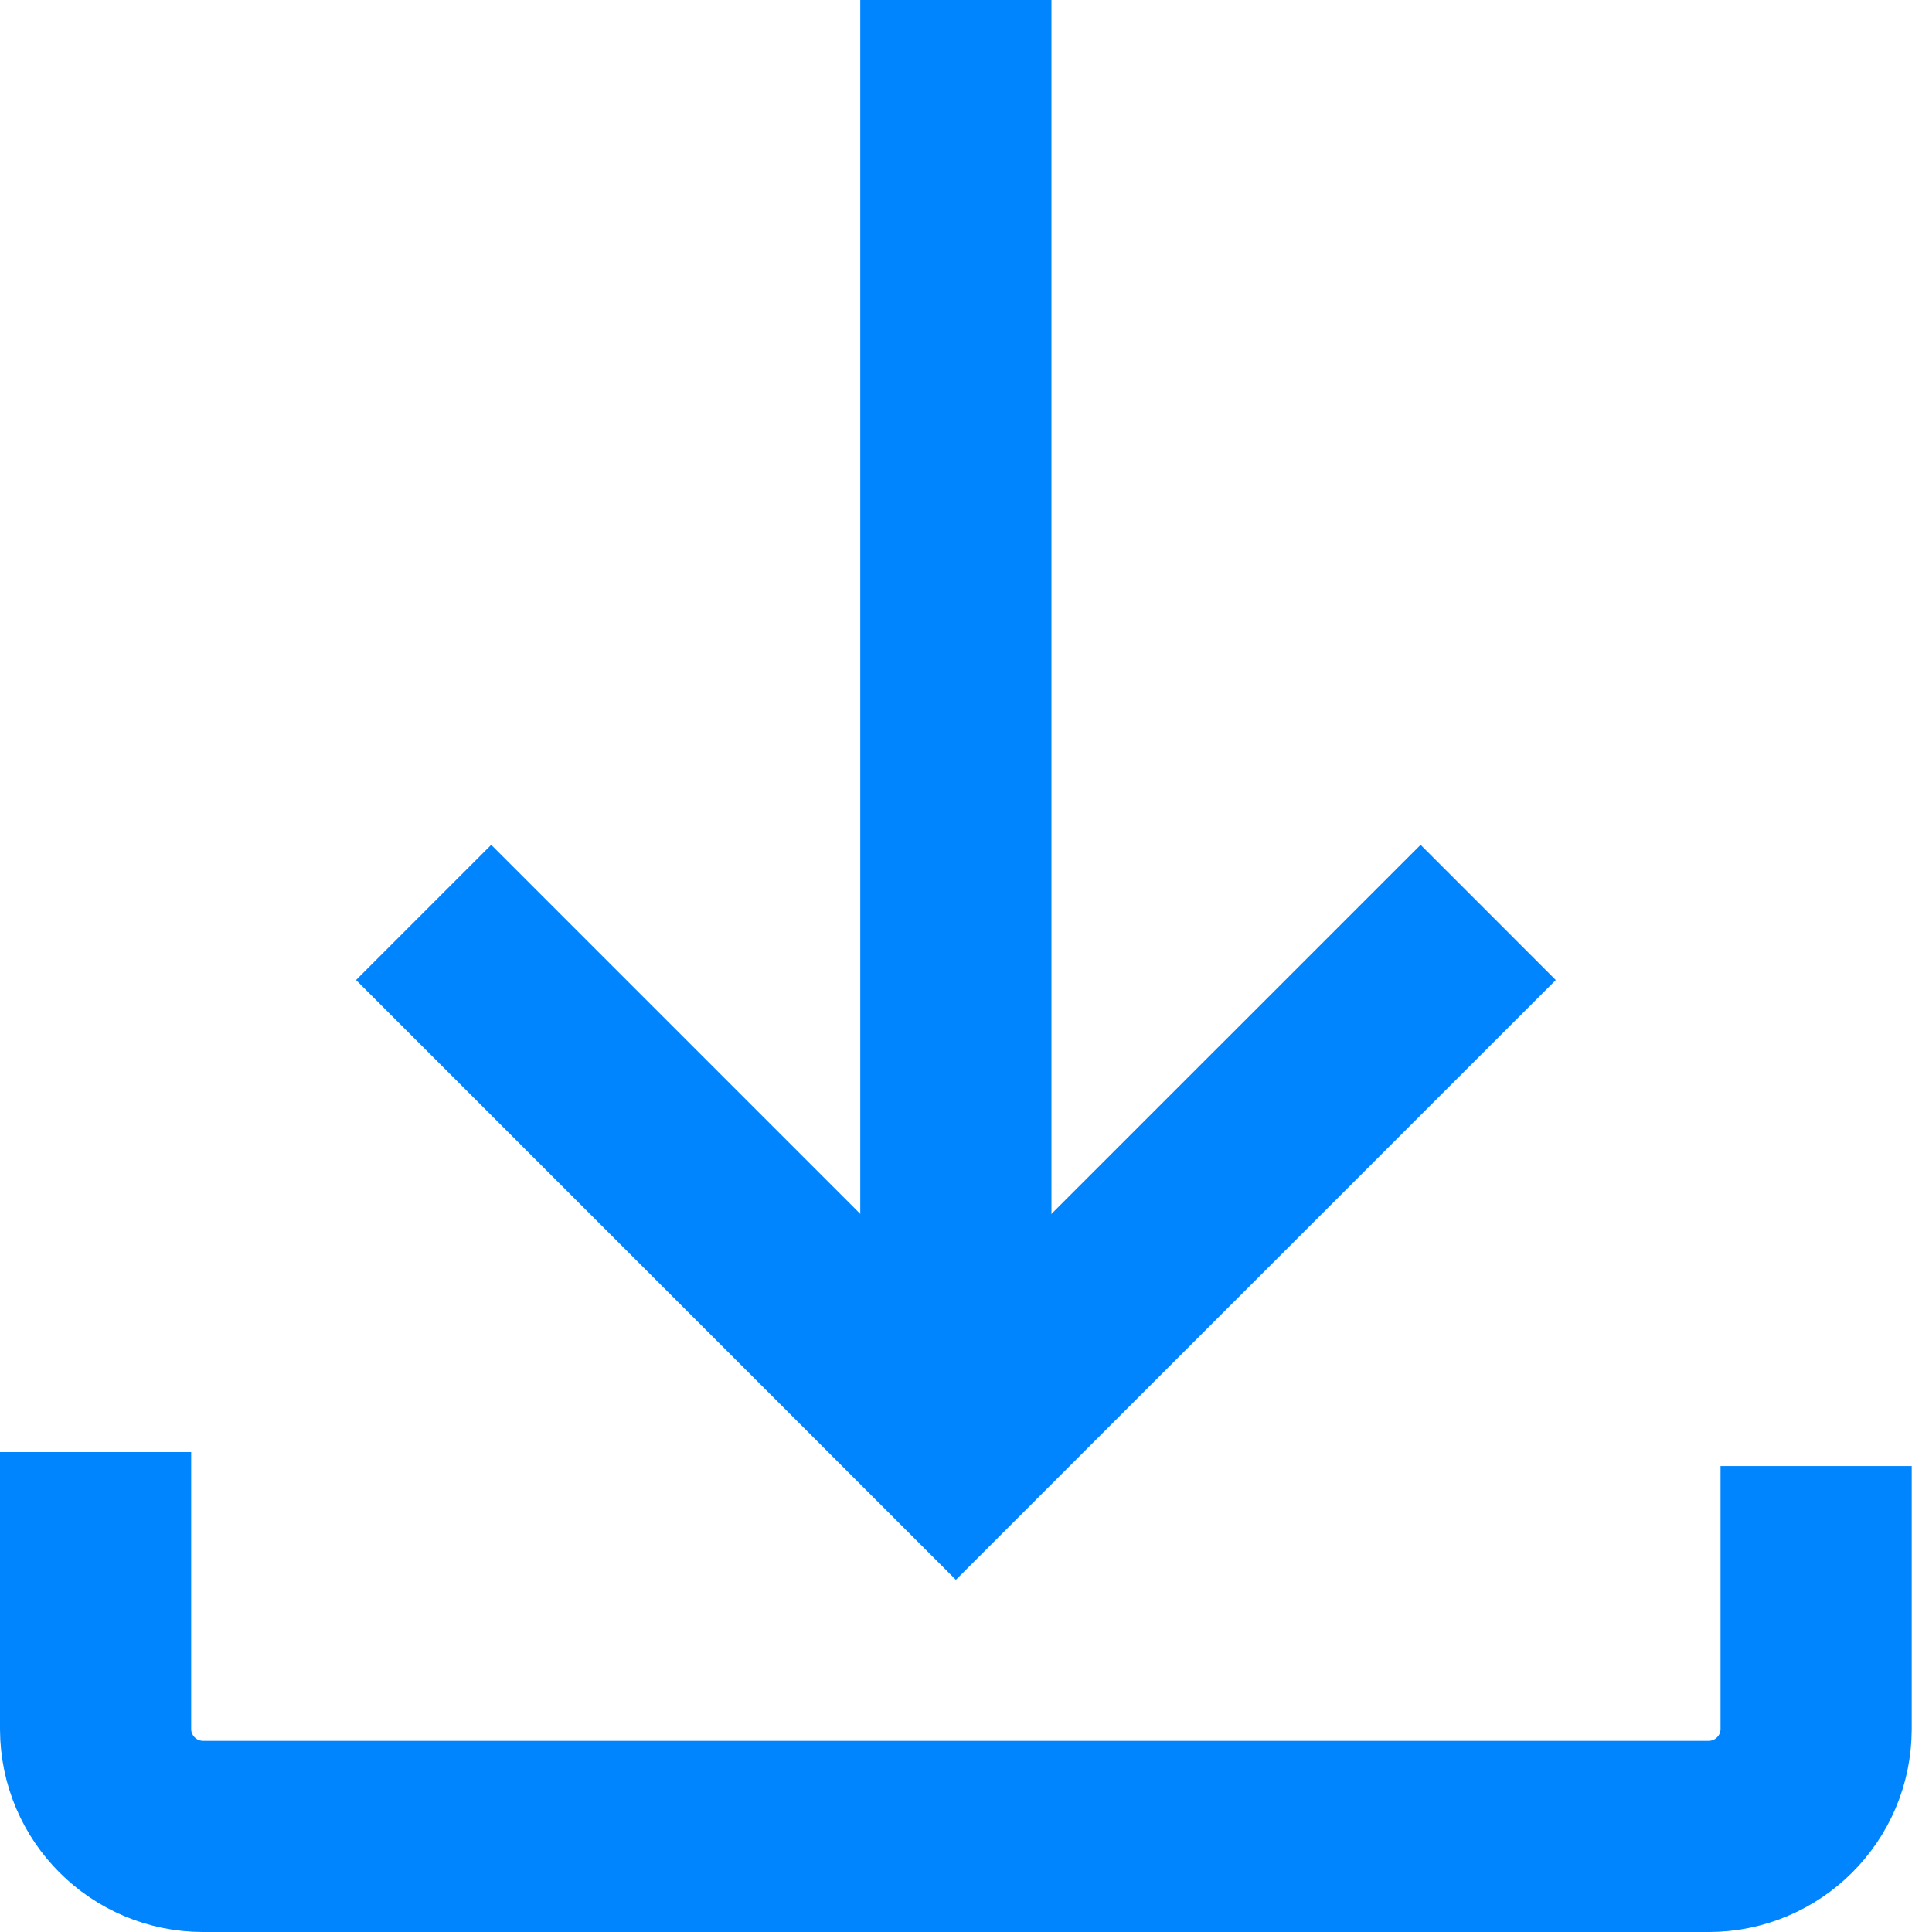
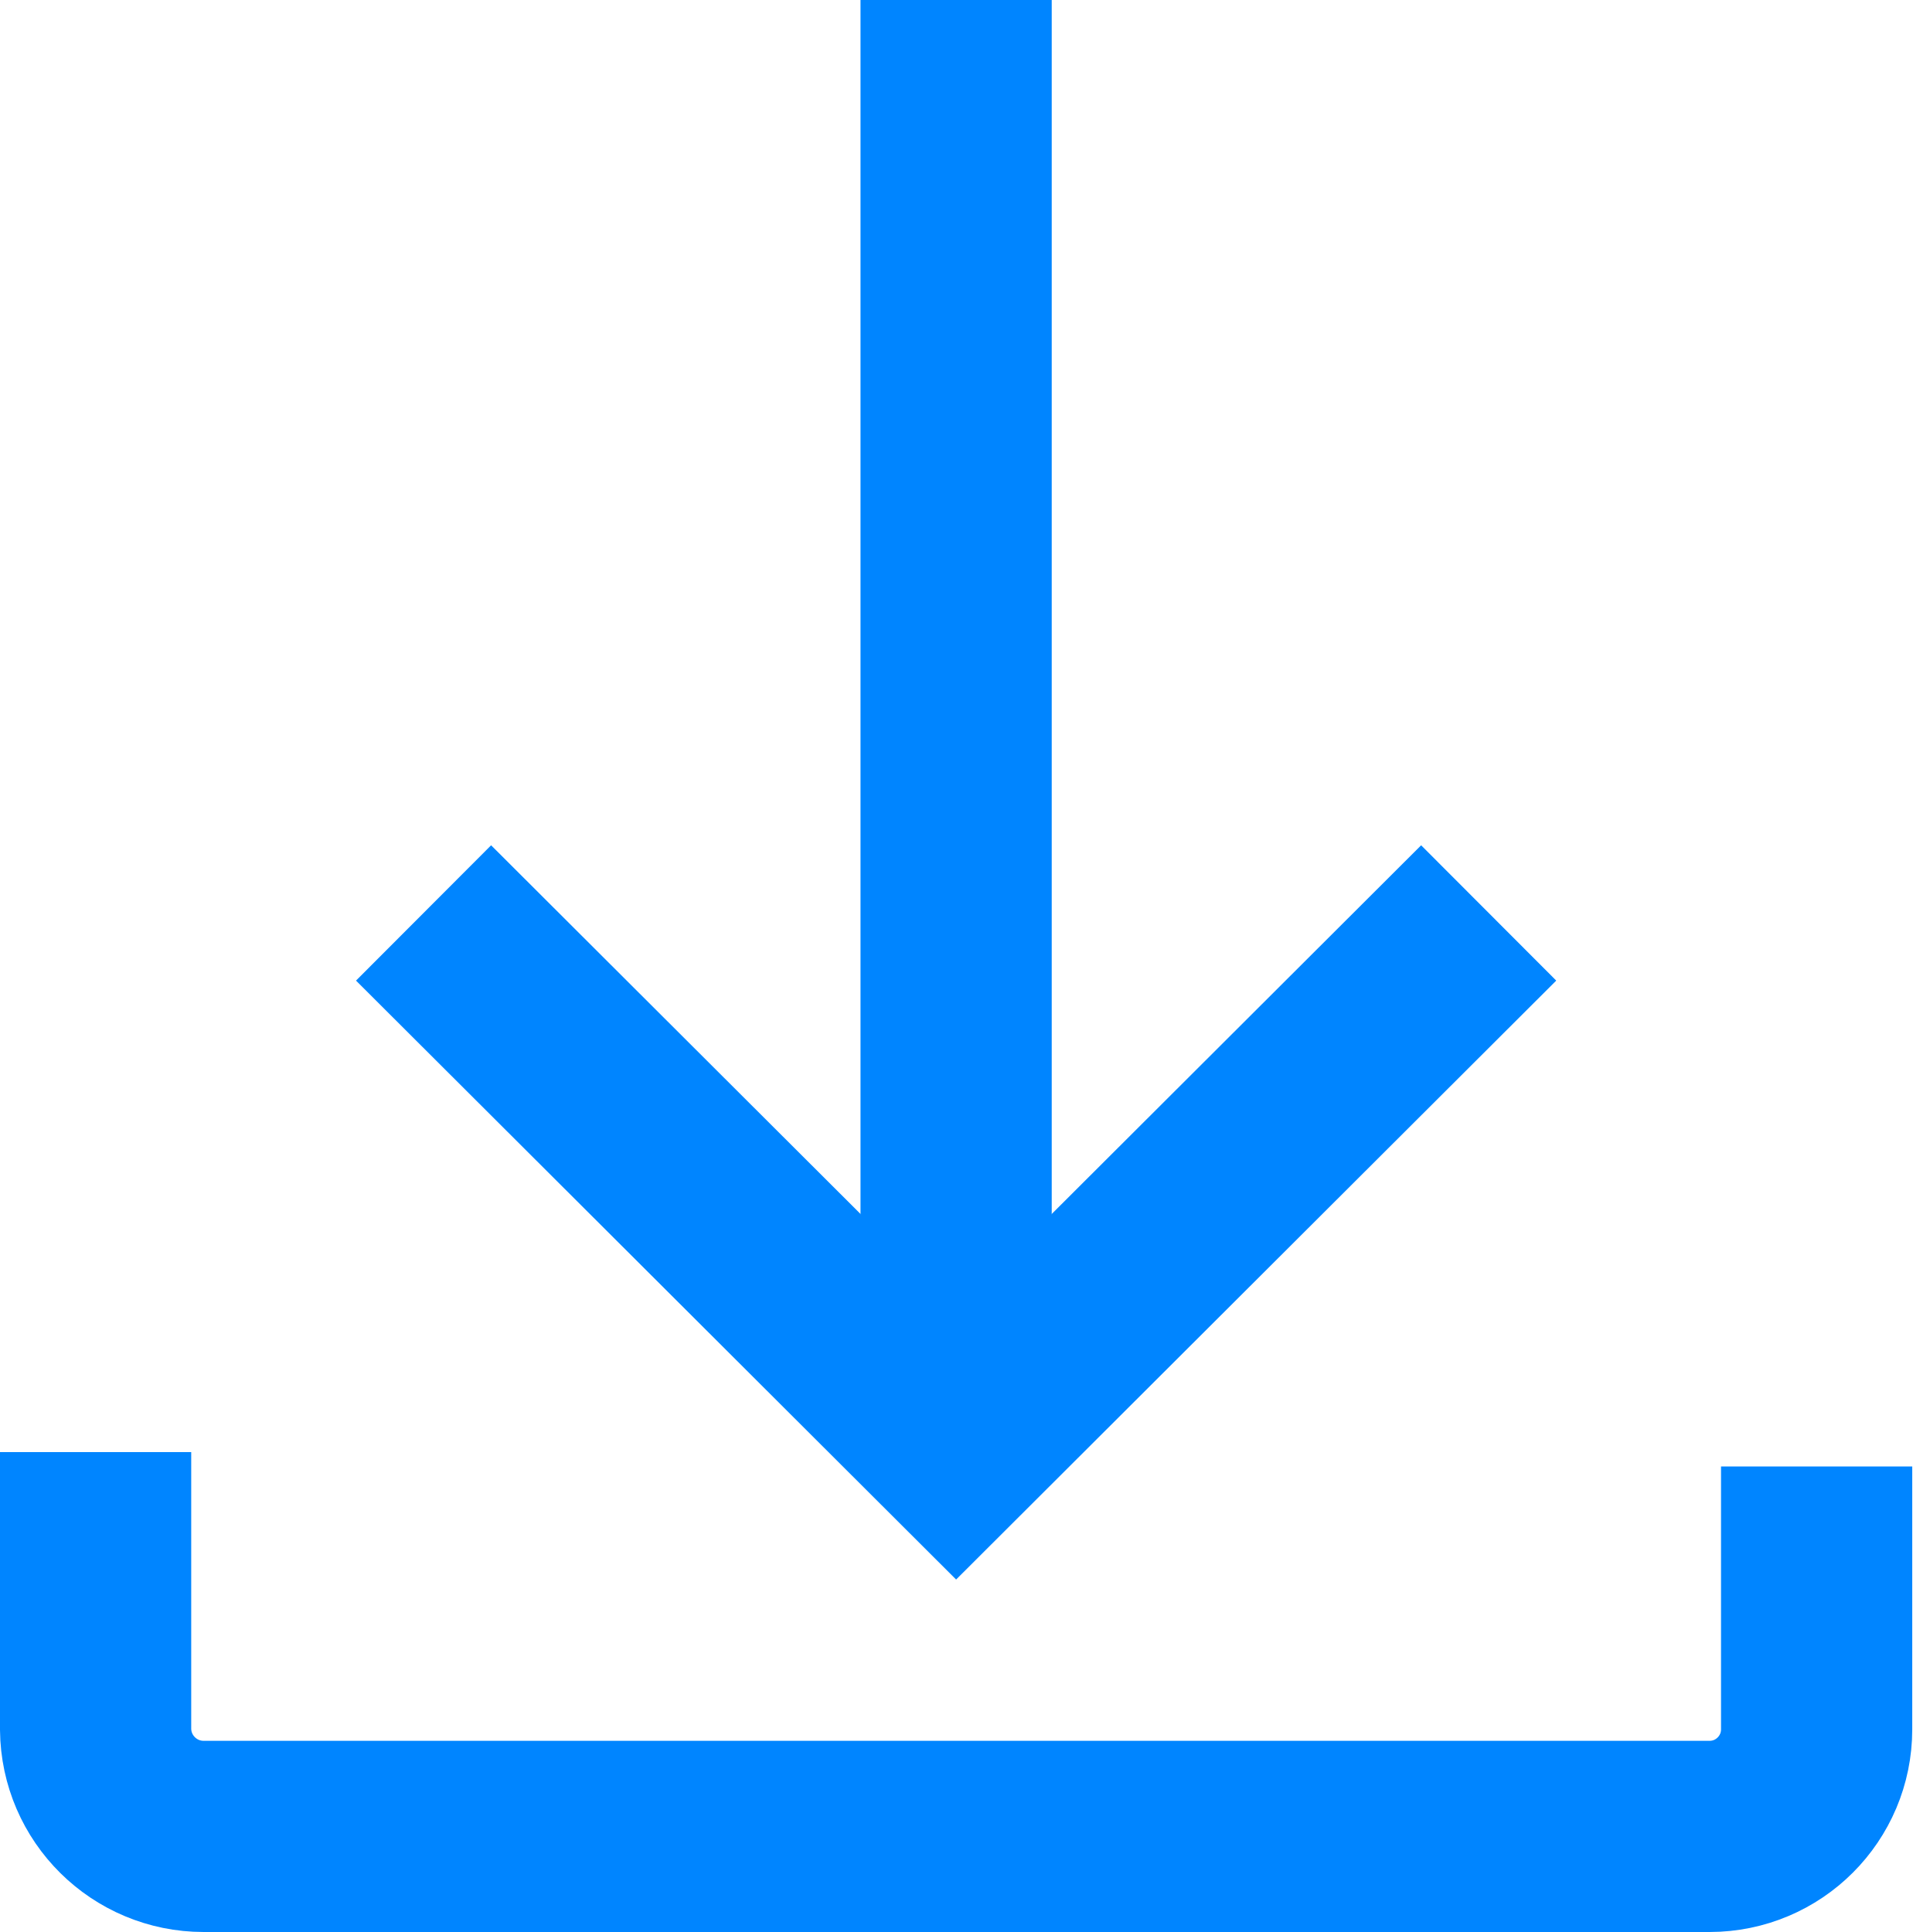
- <svg xmlns="http://www.w3.org/2000/svg" viewBox="0 0 20 20.213">
-   <defs>
-     <style>.a,.b{fill:none;stroke:#0085ff;stroke-miterlimit:10;stroke-width:2px;}.a{stroke-linejoin:round;}</style>
-   </defs>
-   <g transform="translate(-18 -739)">
-     <path class="a" d="M0,0V2.9A1.125,1.125,0,0,0,1.125,4.021h15.75A1.125,1.125,0,0,0,18,2.9V.146" transform="translate(19 754.192)" />
-     <path class="b" d="M0,0,5.568,5.568,11.137,0" transform="translate(22.432 748.546)" />
-     <path class="b" d="M0,15.114V0" transform="translate(28 739)" />
-   </g>
+ <svg xmlns="http://www.w3.org/2000/svg" id="图层_1" data-name="图层 1" viewBox="0 0 20 20.21">
+   <path d="M1,15.19v2.9a1.13,1.13,0,0,0,1.13,1.12H17.88A1.12,1.12,0,0,0,19,18.09V15.34" transform="translate(0 0)" fill="none" stroke="#0085ff" stroke-linejoin="round" stroke-width="2" />
+   <path d="M4.43,9.55,10,15.11l5.57-5.56" transform="translate(0 0)" fill="none" stroke="#0085ff" stroke-miterlimit="10" stroke-width="2" />
+   <path d="M10,15.11V0" transform="translate(0 0)" fill="none" stroke="#0085ff" stroke-miterlimit="10" stroke-width="2" />
</svg>
